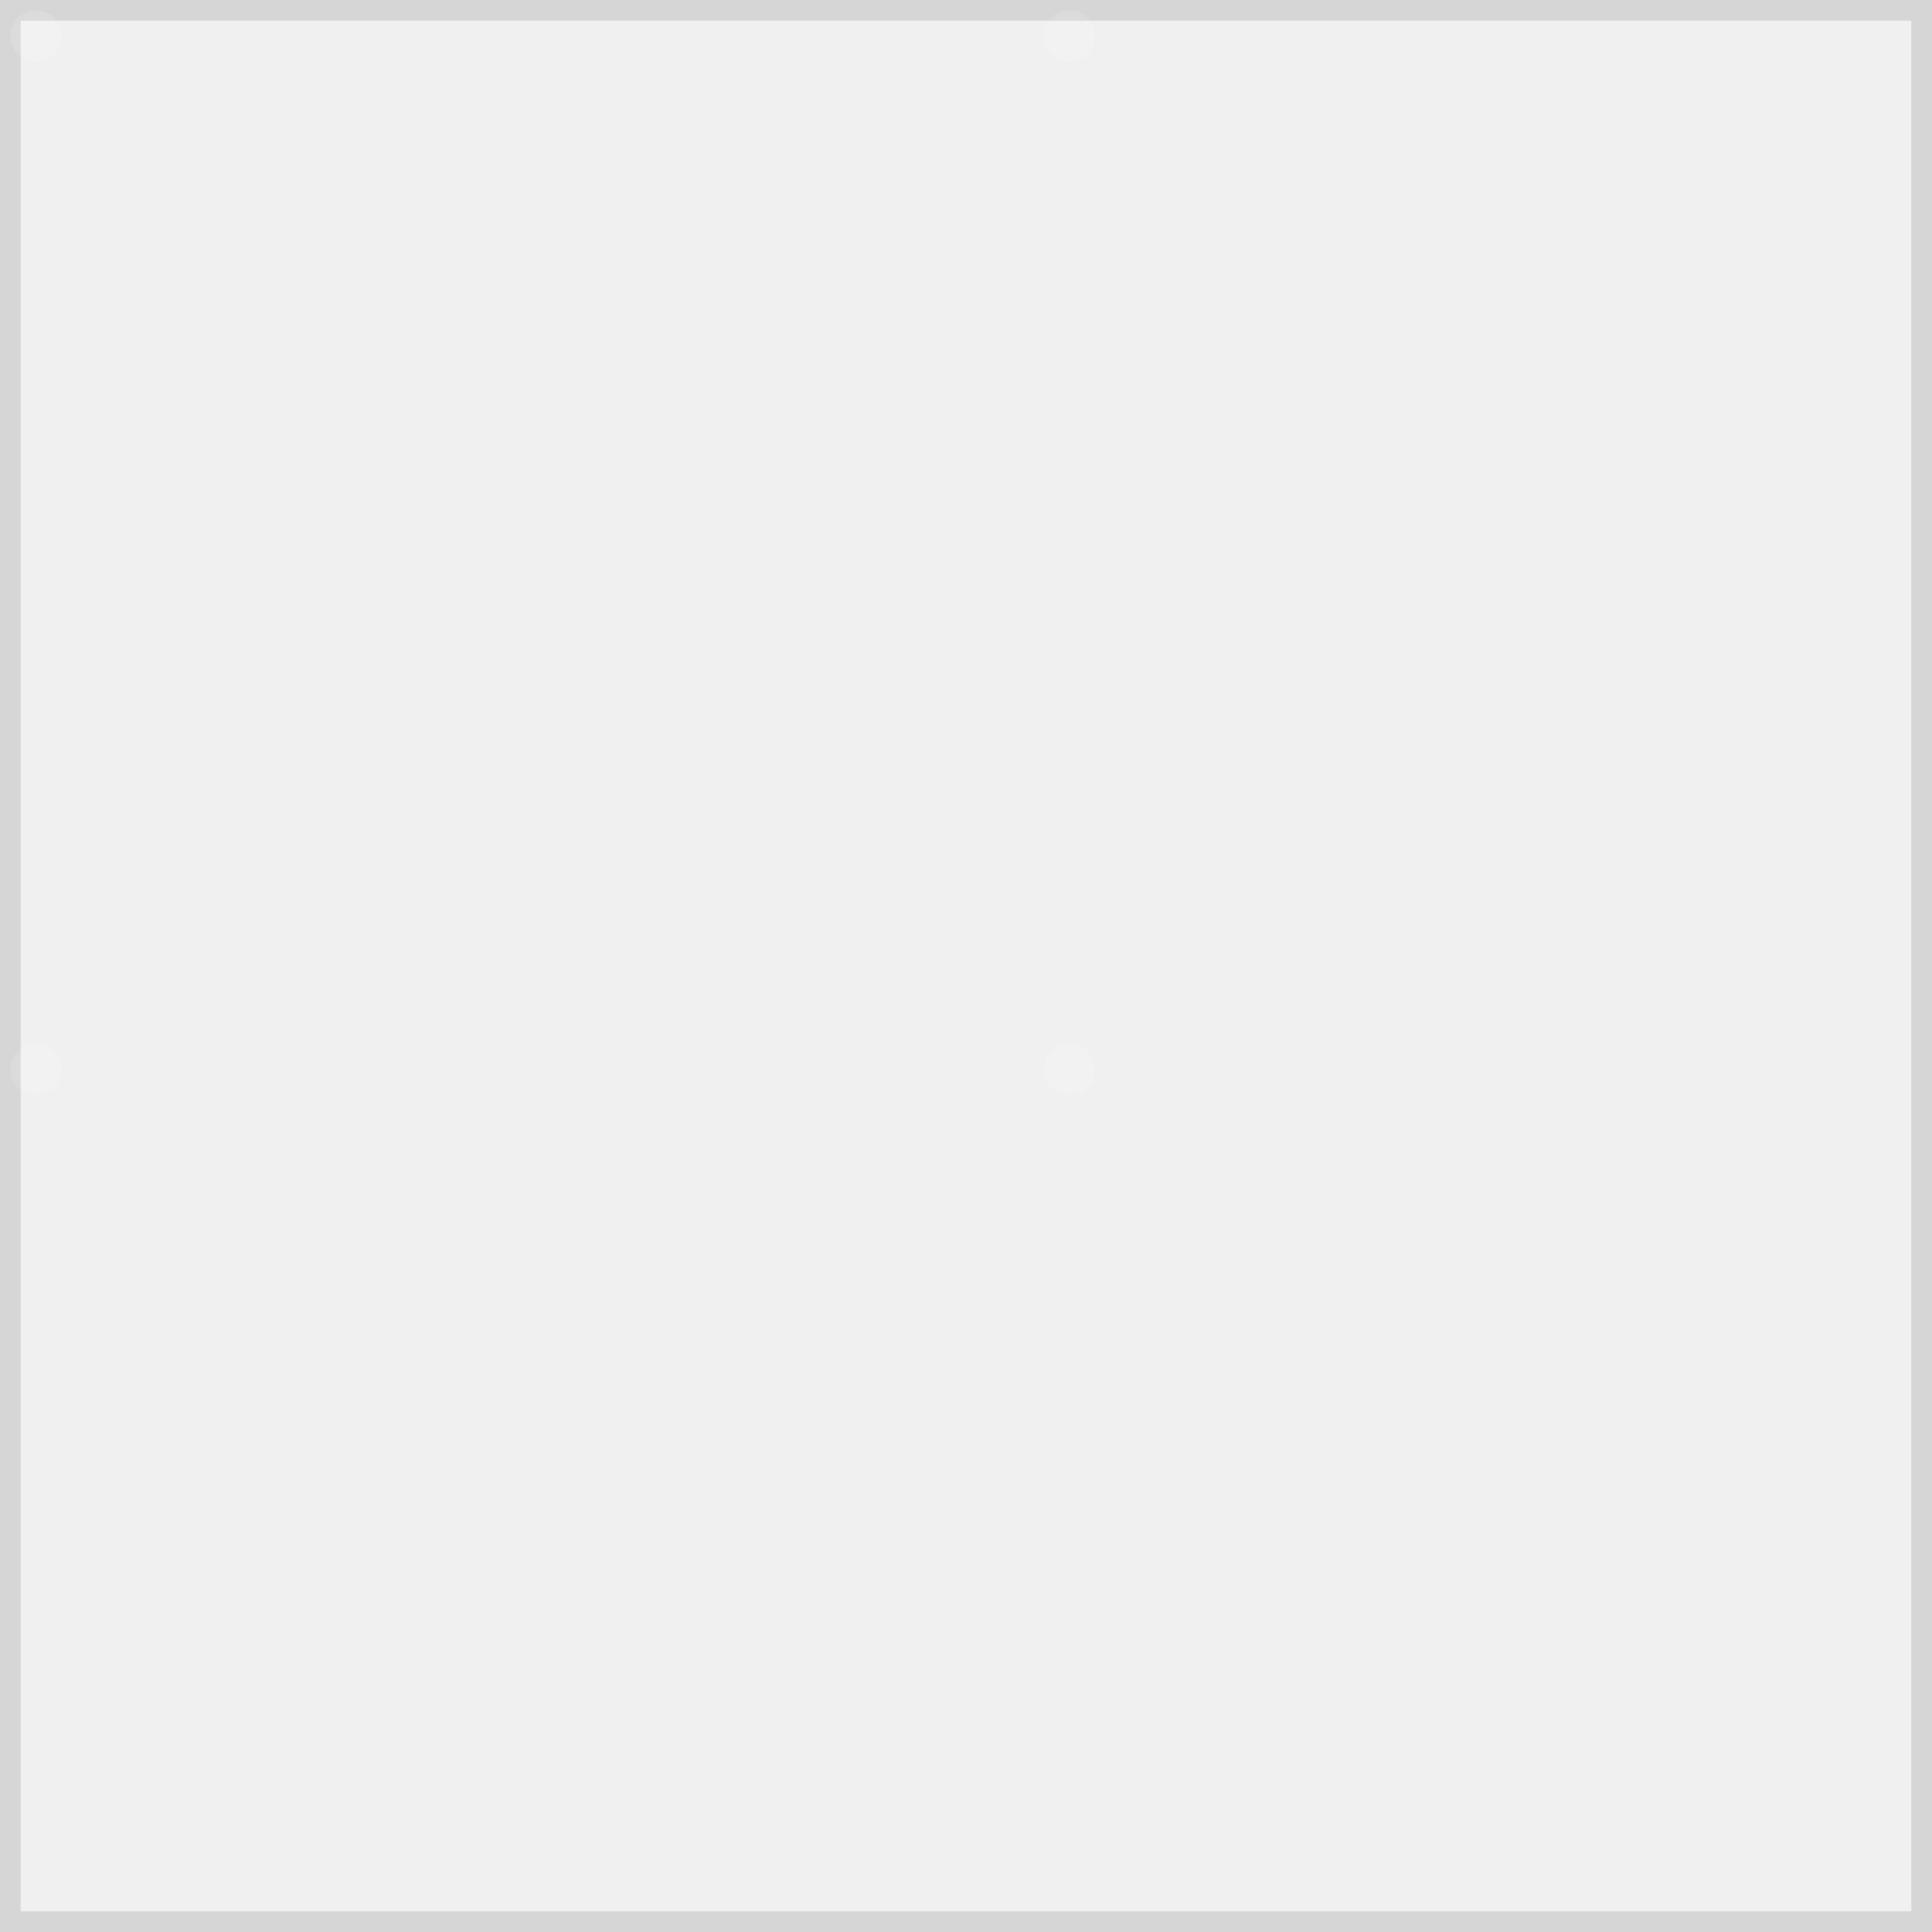
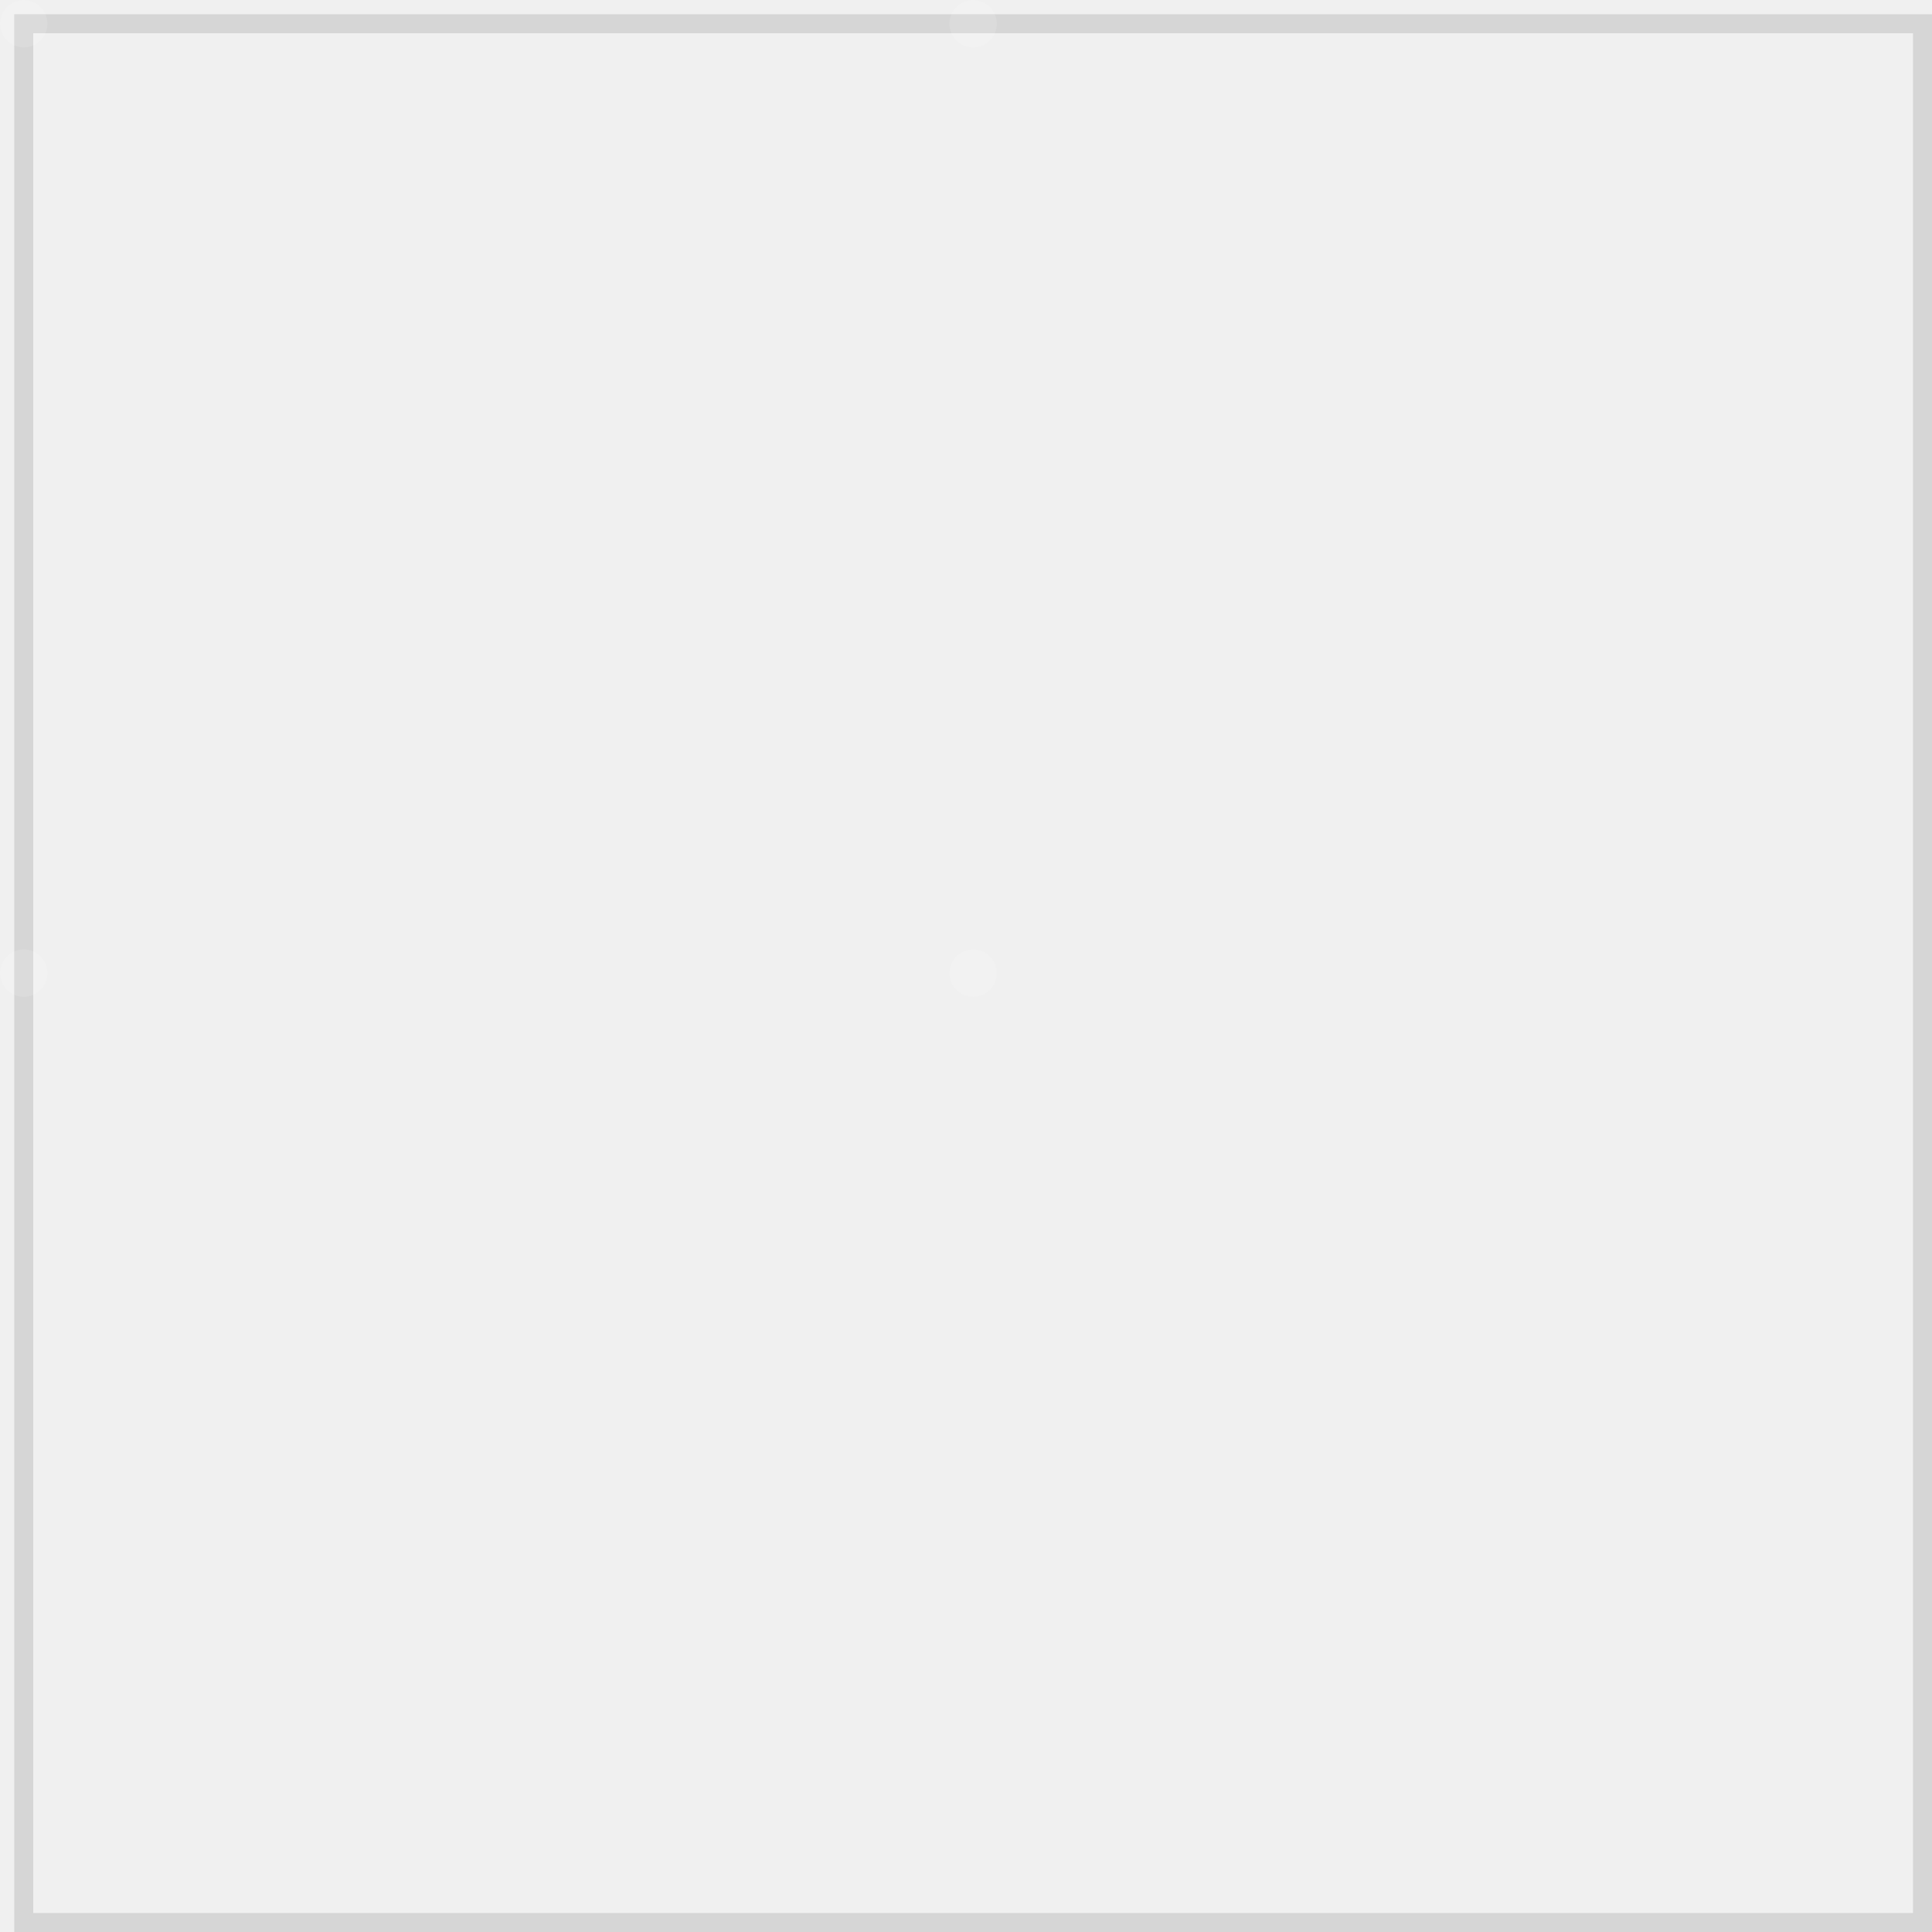
- <svg xmlns="http://www.w3.org/2000/svg" viewBox="0 0 93.5 93.5">
+ <svg xmlns="http://www.w3.org/2000/svg" viewBox="0 0 101.75 101.75">
  <defs>
    <style>.cls-1{fill:none;stroke:#000;stroke-miterlimit:10;}.cls-1,.cls-2{opacity:0.11;}.cls-2{fill:#fff;}</style>
  </defs>
  <g id="Layer_2" data-name="Layer 2">
    <g id="Layer_2-2" data-name="Layer 2">
-       <rect class="cls-1" x="0.5" y="0.5" width="92.5" height="92.5" />
-       <circle class="cls-2" cx="51.75" cy="1.75" r="1.25" />
-       <circle class="cls-2" cx="51.75" cy="51.75" r="1.25" />
-       <circle class="cls-2" cx="1.75" cy="51.75" r="1.25" />
-       <circle class="cls-2" cx="1.75" cy="1.75" r="1.25" />
+       <rect class="cls-1" x="1.25" y="1.25" width="100" height="100" />
+       <circle class="cls-2" cx="51.25" cy="1.25" r="1.25" />
+       <circle class="cls-2" cx="51.25" cy="51.25" r="1.25" />
+       <circle class="cls-2" cx="1.25" cy="51.25" r="1.25" />
+       <circle class="cls-2" cx="1.25" cy="1.25" r="1.25" />
    </g>
  </g>
</svg>
